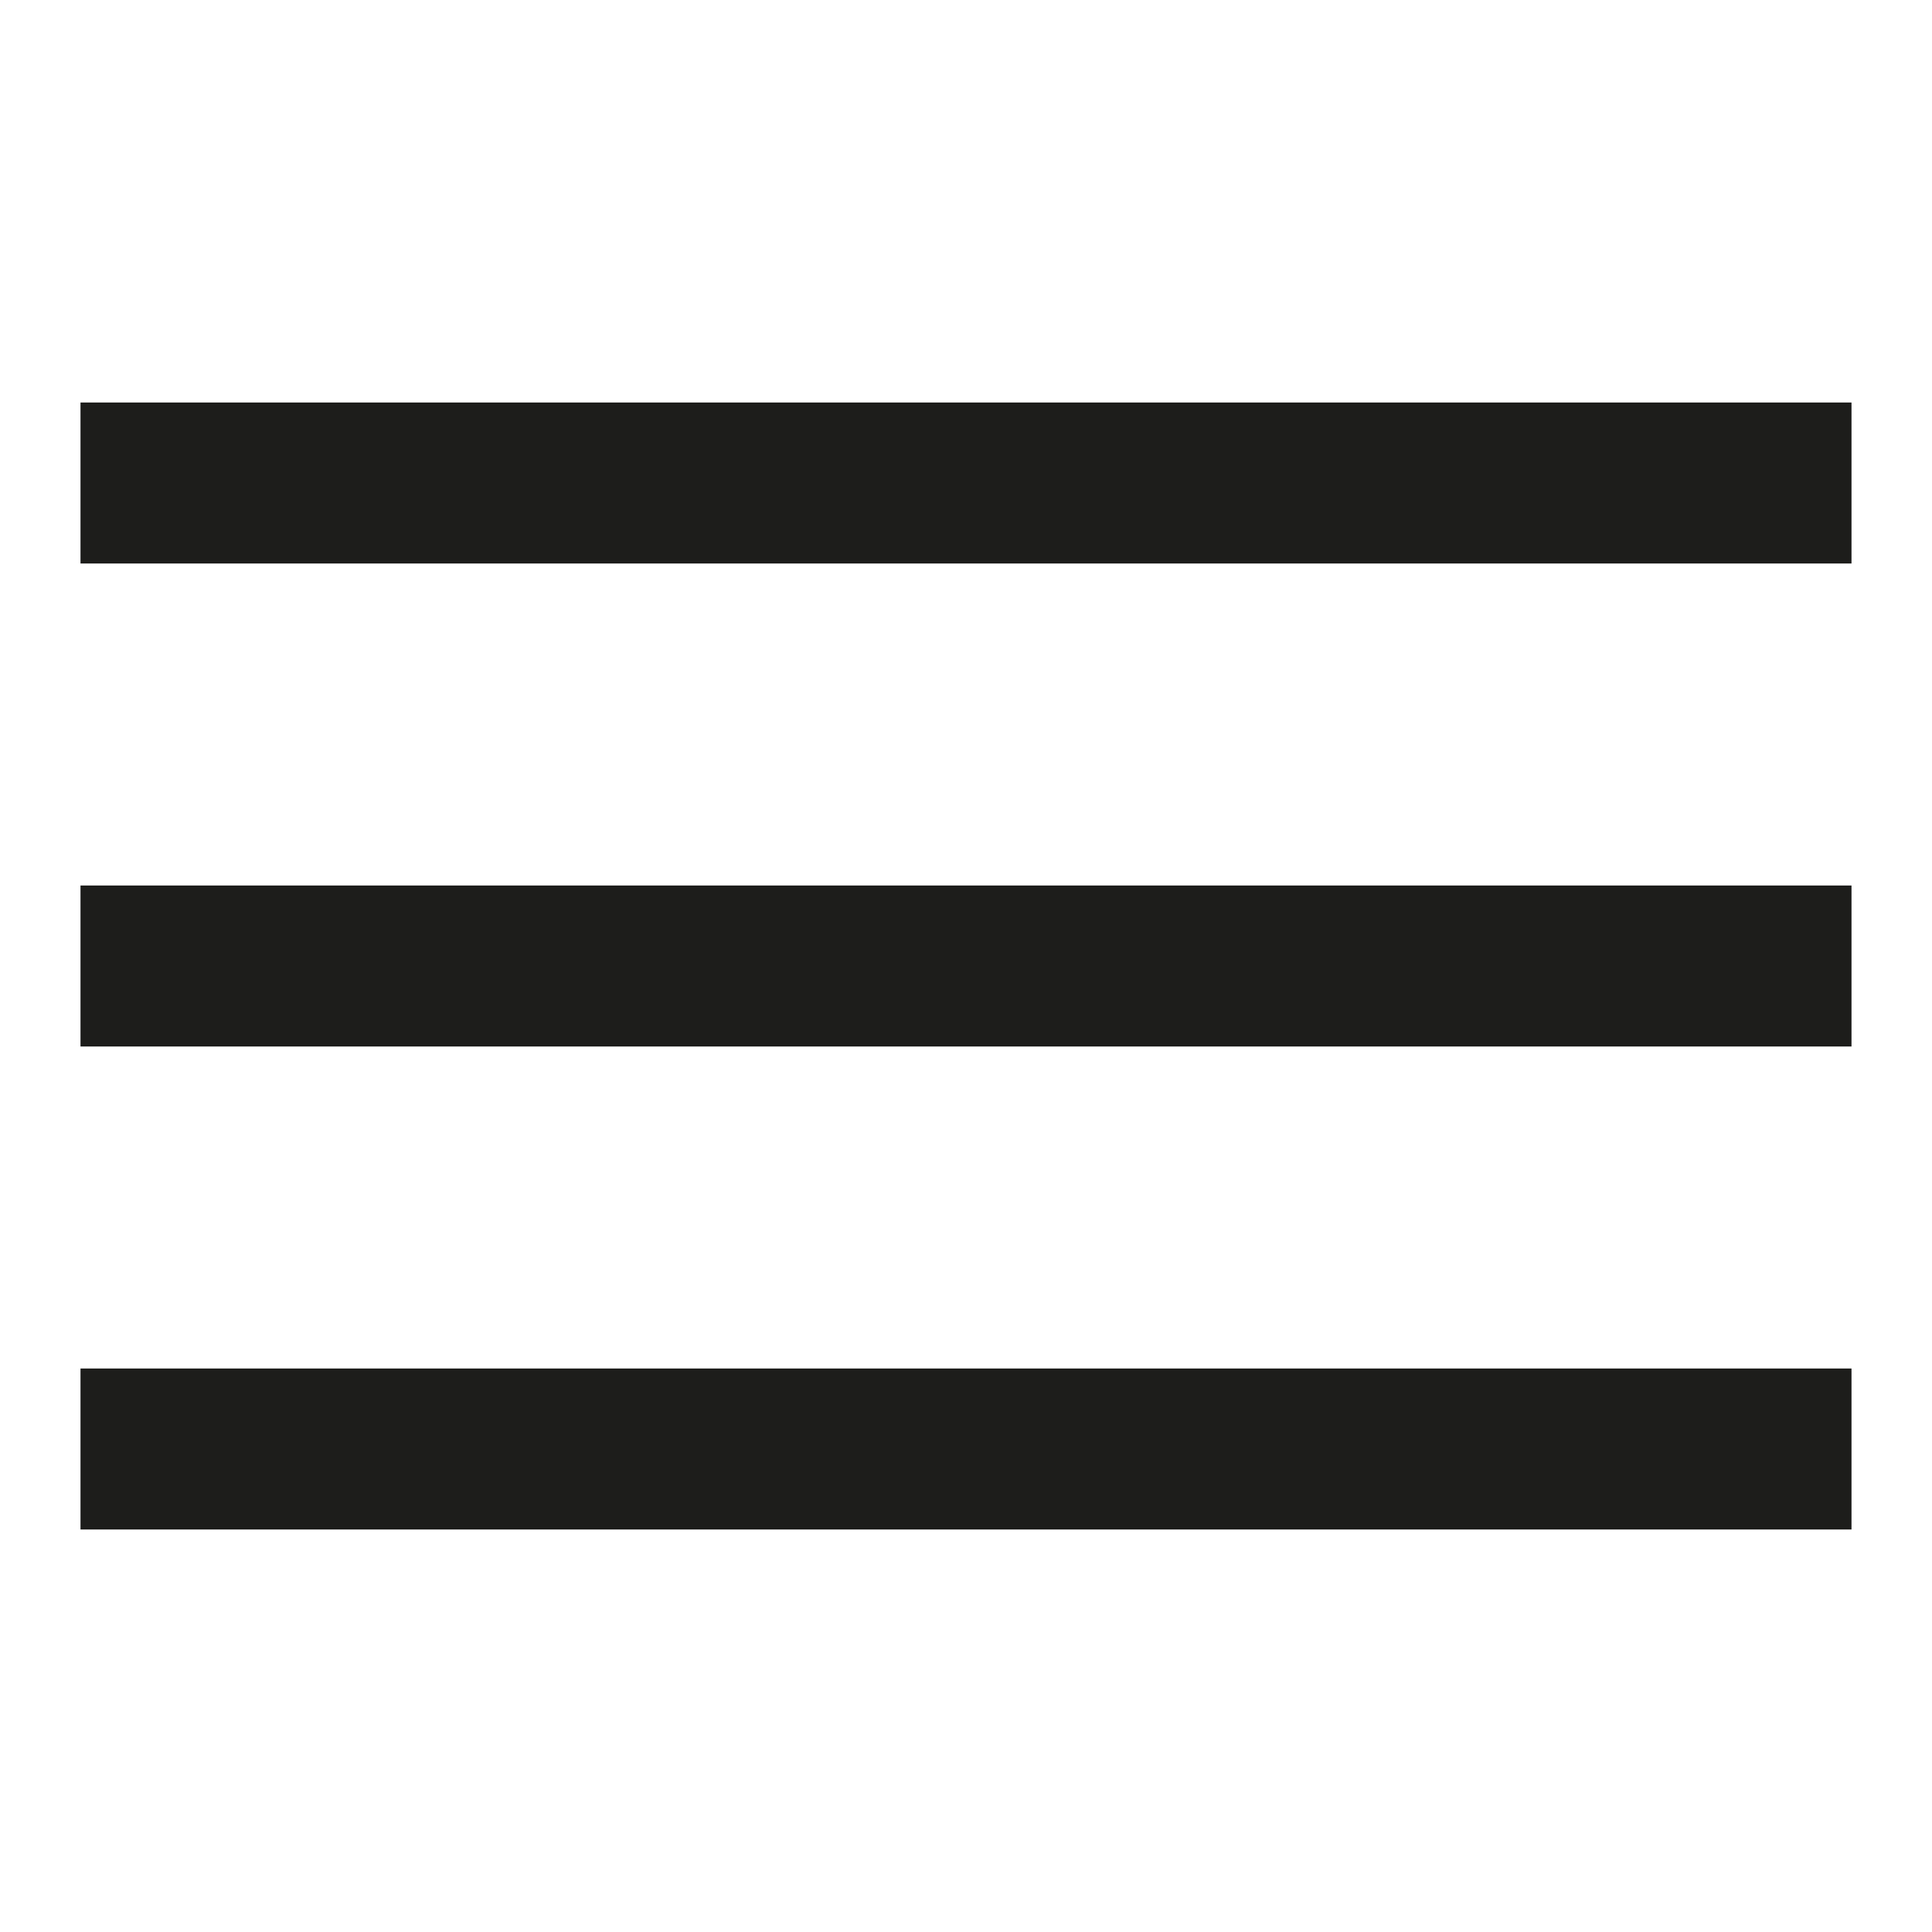
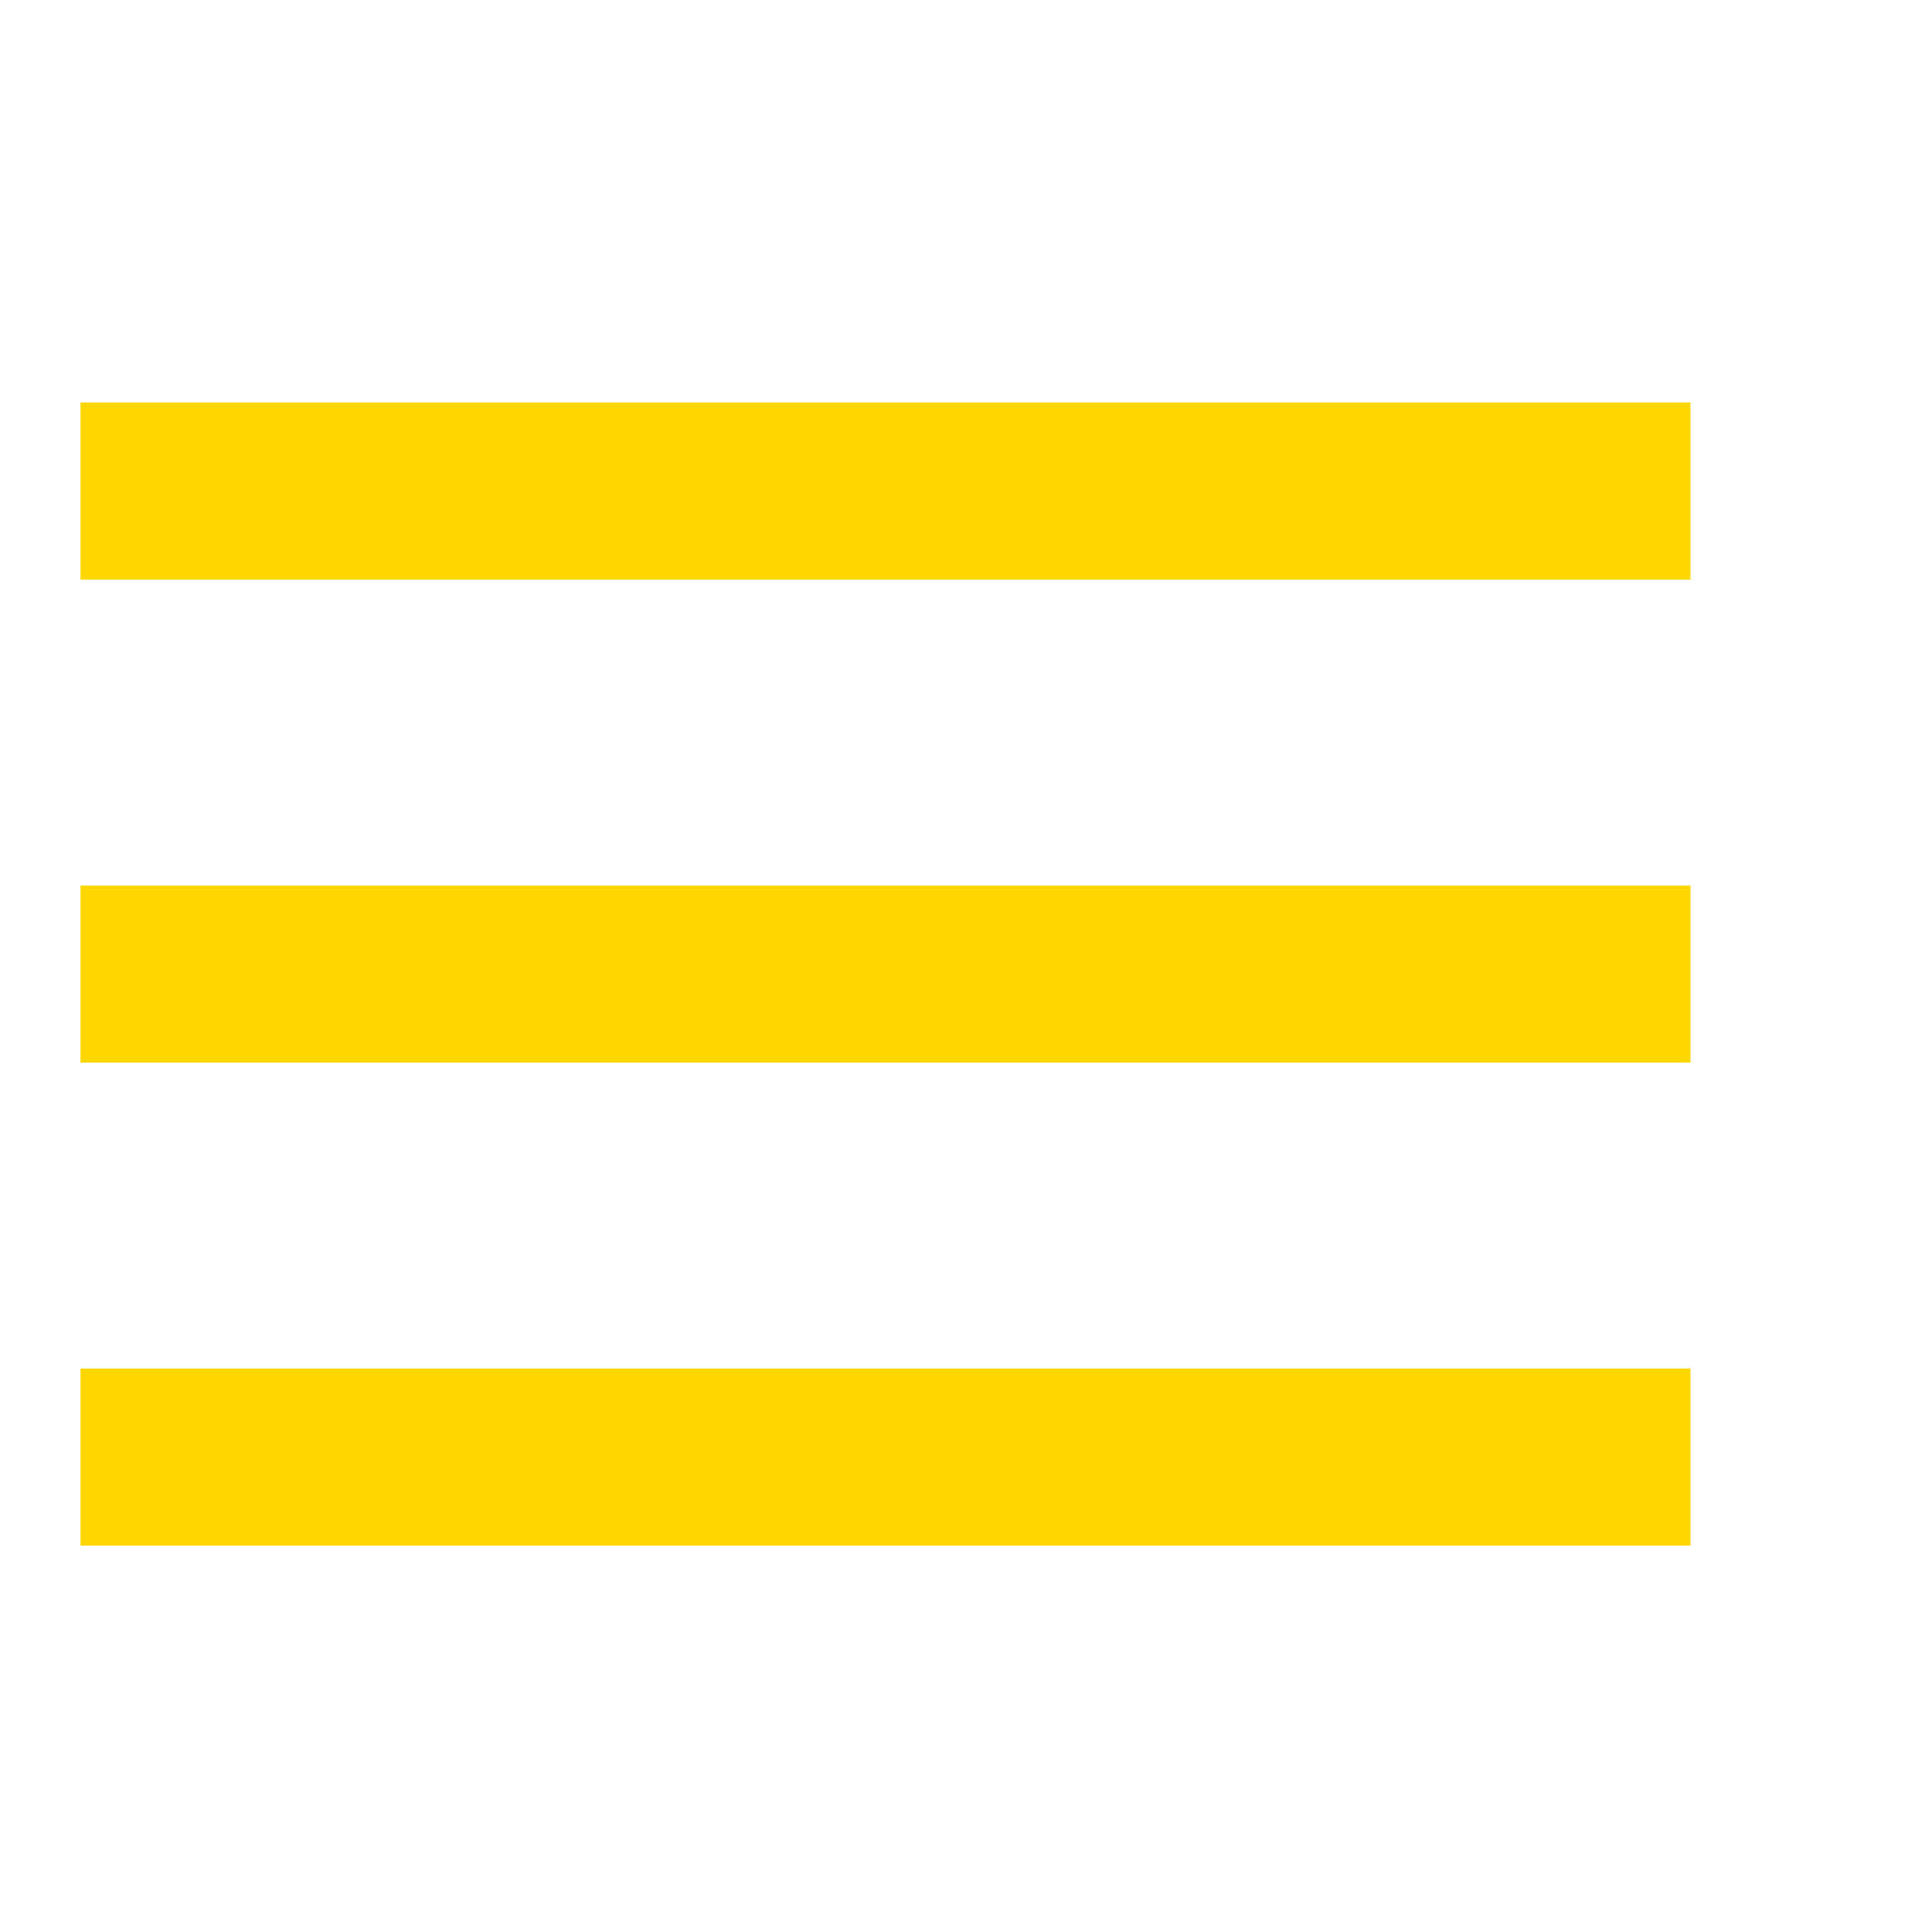
- <svg xmlns="http://www.w3.org/2000/svg" width="800px" height="800px" viewBox="0 0 12 12" enable-background="new 0 0 12 12" id="Слой_1" version="1.1" xml:space="preserve">
+ <svg xmlns="http://www.w3.org/2000/svg" width="80px" height="80px" viewBox="0 0 12 12" id="Слой_1" version="1.1" xml:space="preserve">
  <g>
-     <rect fill="#1D1D1B" height="1" width="11" x="0.5" y="5.5" />
-     <rect fill="#1D1D1B" height="1" width="11" x="0.5" y="2.5" />
-     <rect fill="#1D1D1B" height="1" width="11" x="0.5" y="8.5" />
+     <rect fill="#FFD700" height="1.1" width="10" x="0.5" y="2.5" />
+     <rect fill="#FFD700" height="1.1" width="10" x="0.5" y="5.5" />
+     <rect fill="#FFD700" height="1.1" width="10" x="0.5" y="8.5" />
  </g>
</svg>
